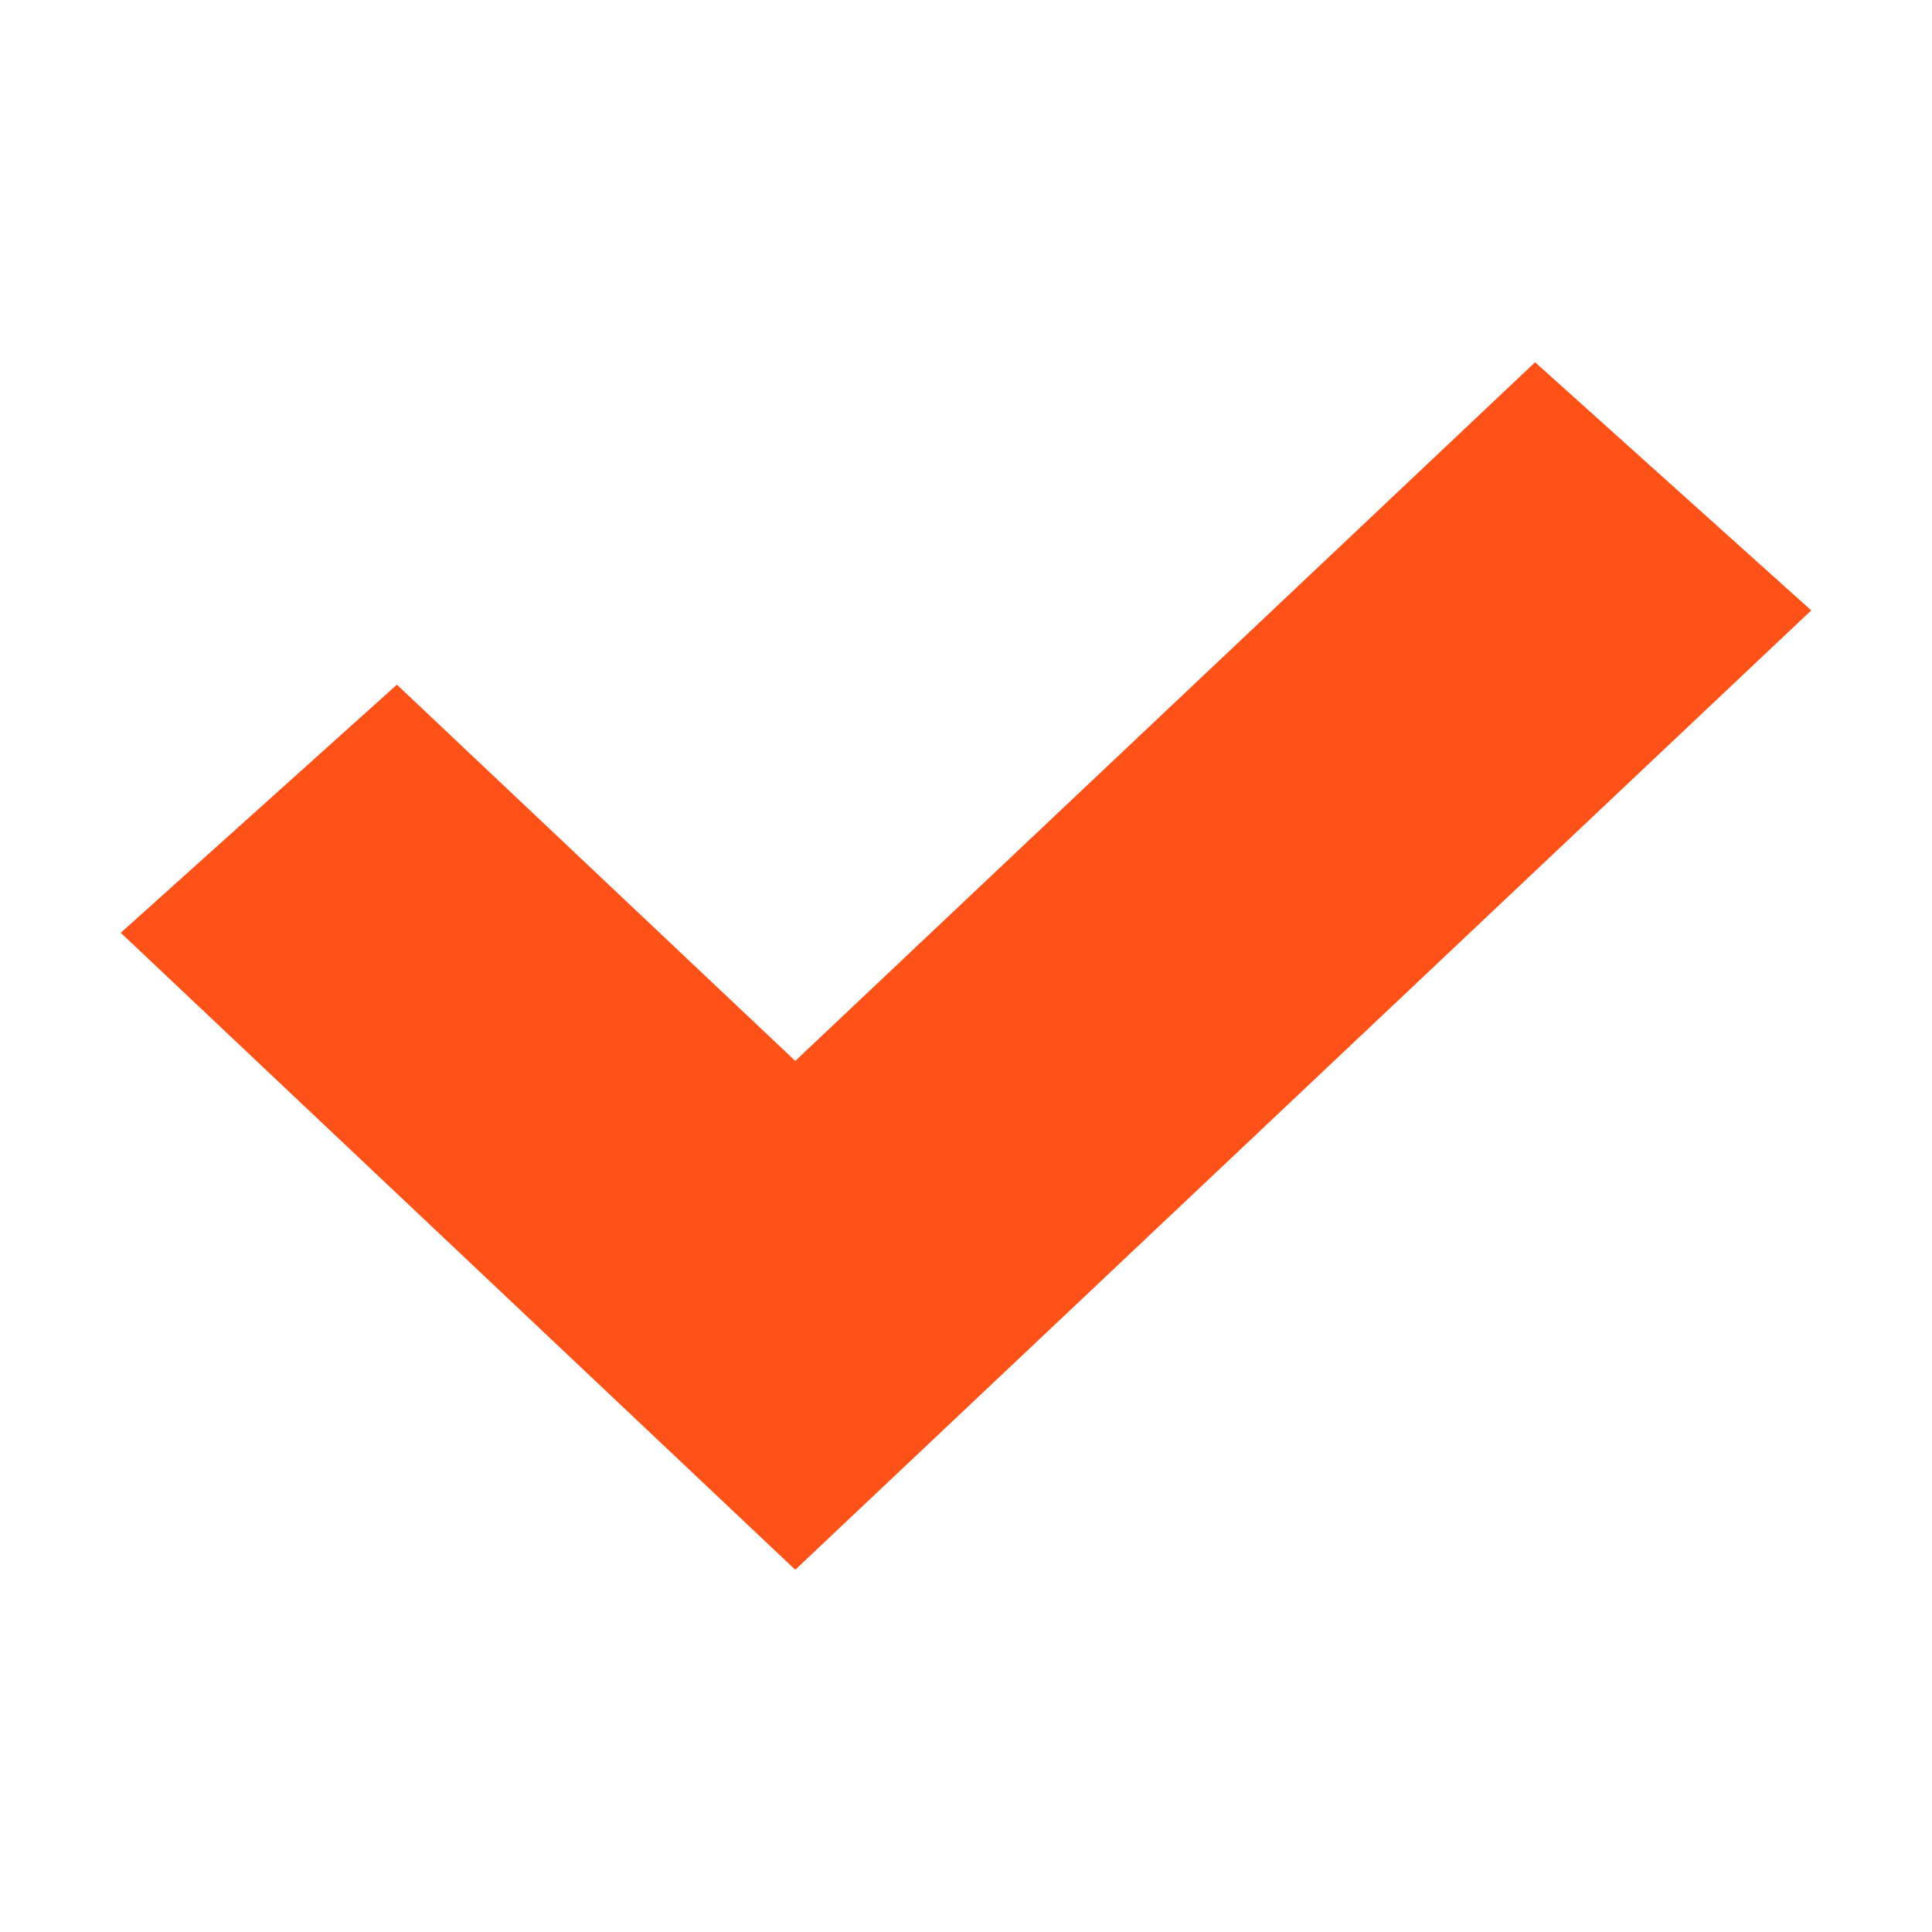
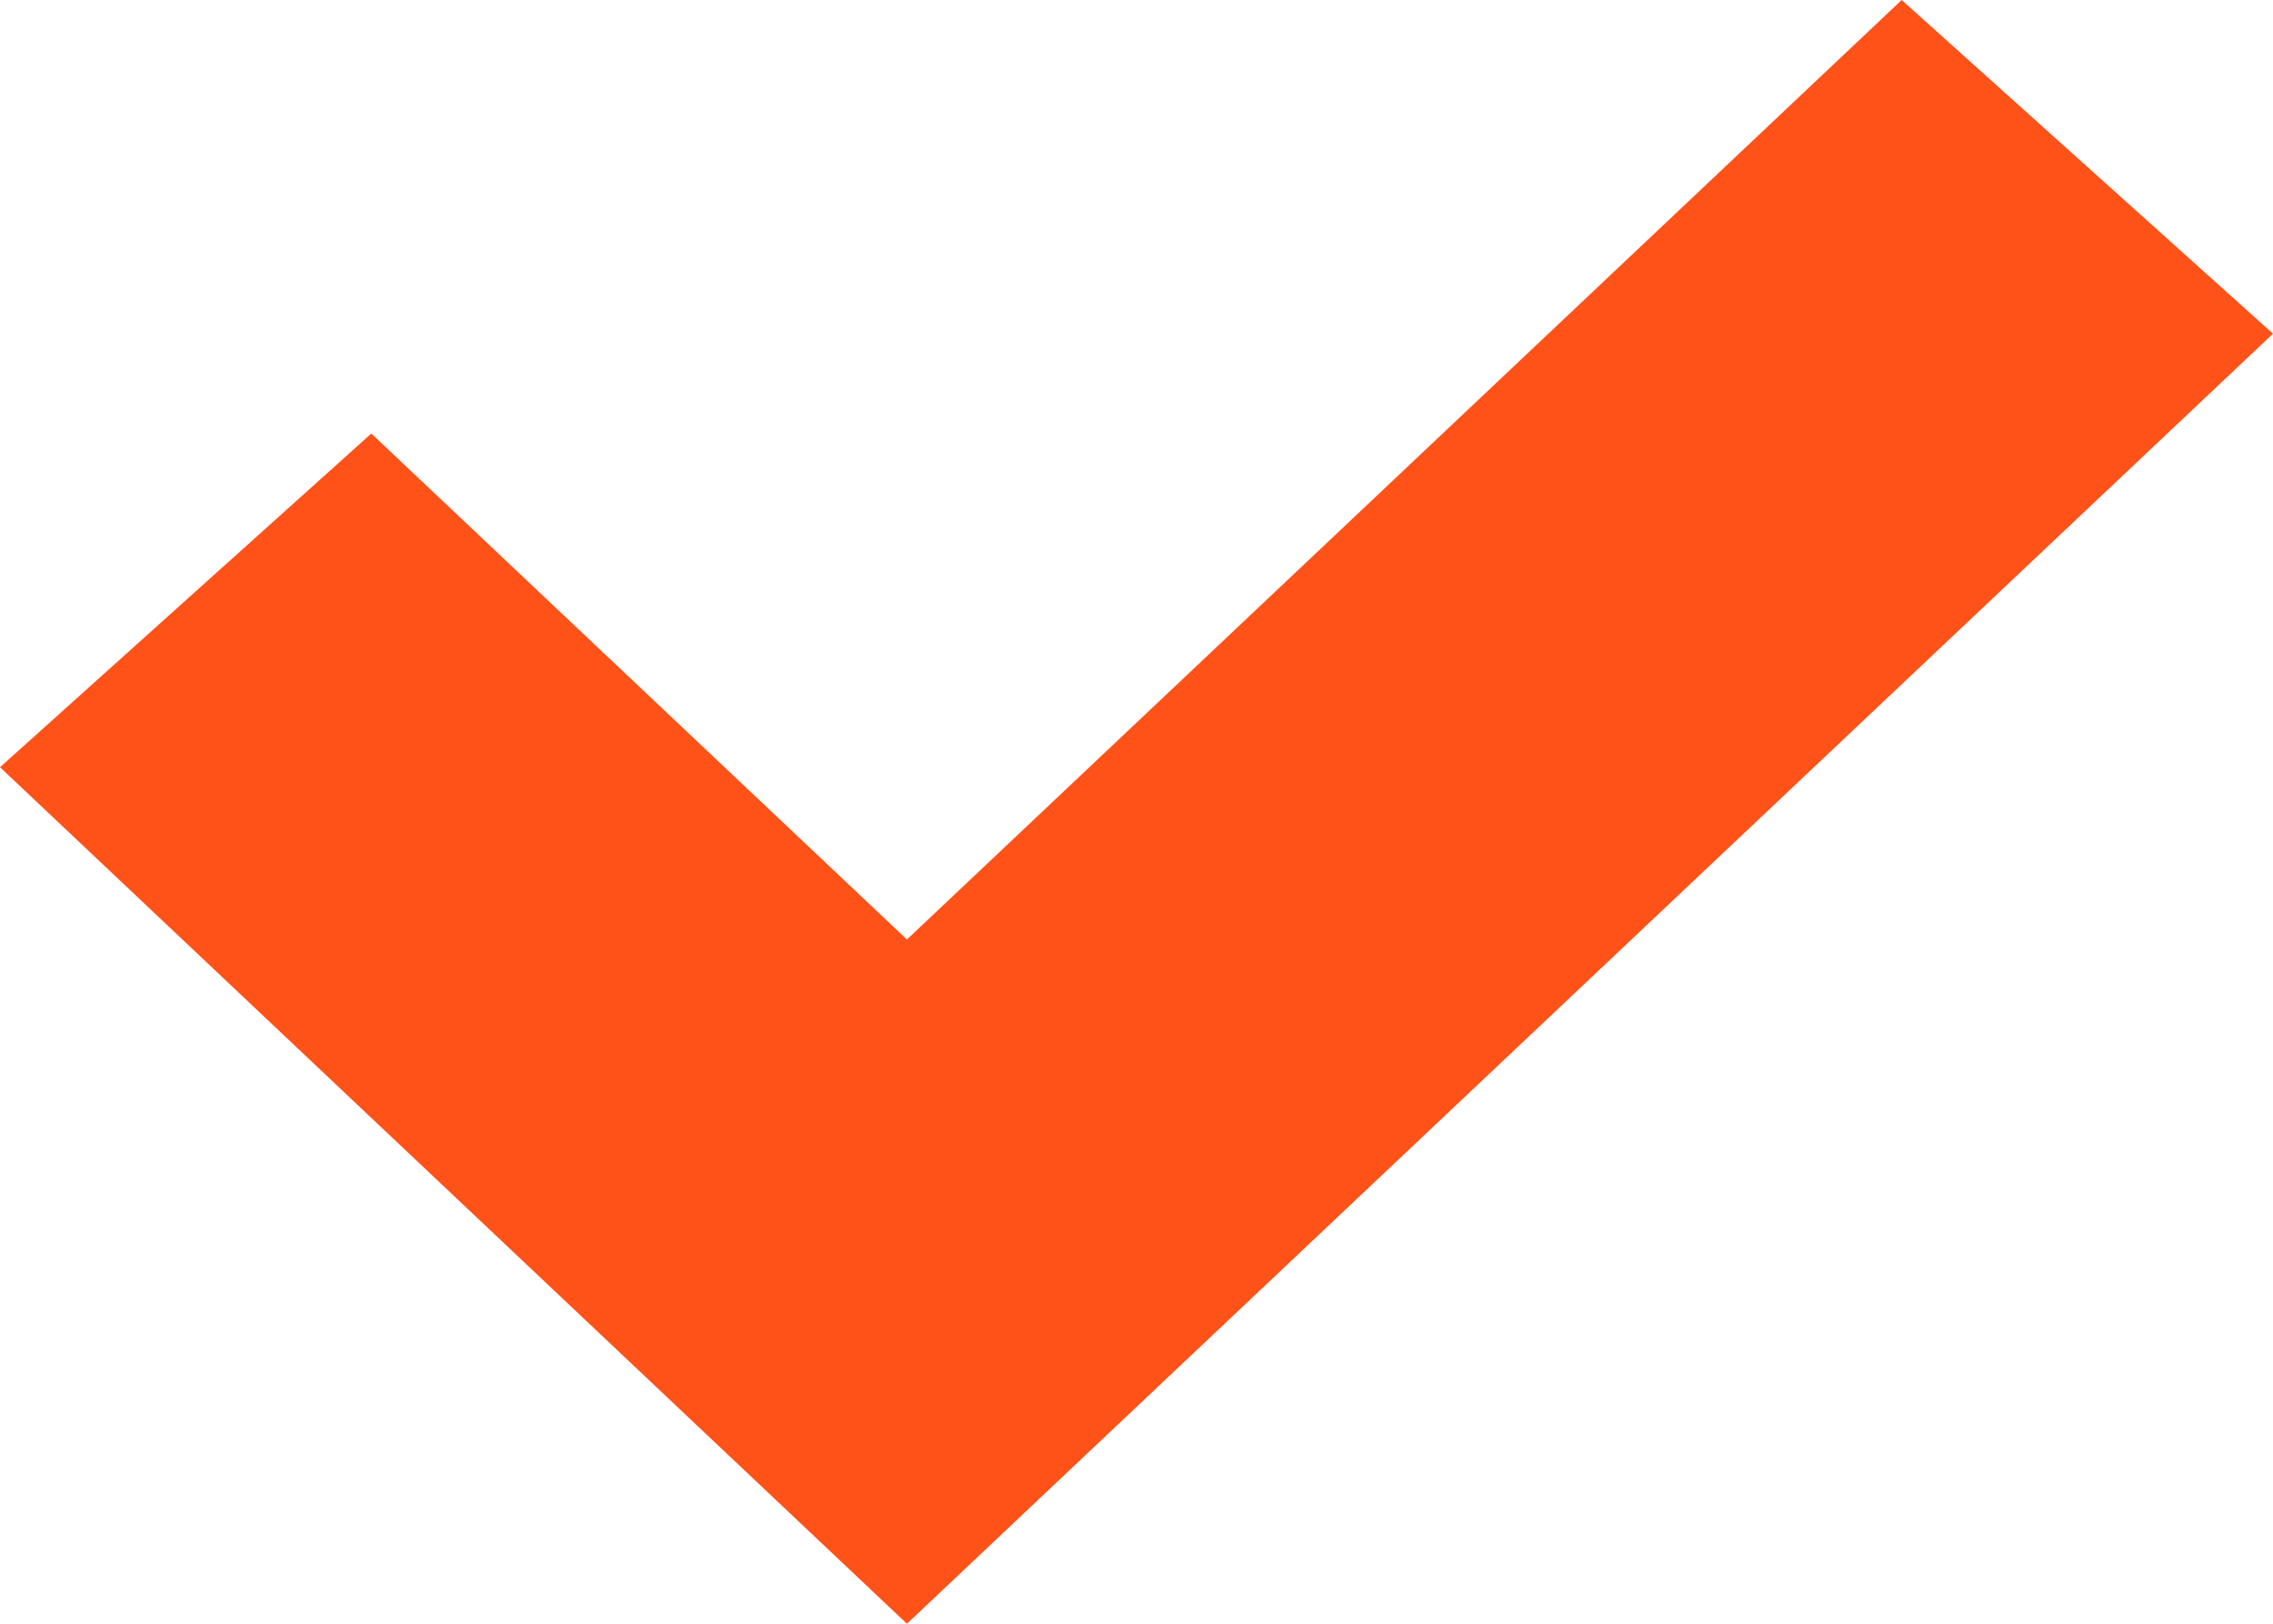
- <svg xmlns="http://www.w3.org/2000/svg" width="16" height="16" viewBox="0 0 16 16" fill="none">
-   <path fill-rule="evenodd" clip-rule="evenodd" d="M6.586 8.786L12.713 3L15 5.055L6.586 13L1 7.725L3.287 5.67L6.586 8.786Z" fill="#FF5219" />
+ <svg xmlns="http://www.w3.org/2000/svg" width="14" height="10" viewBox="0 0 14 10" fill="none">
+   <path fill-rule="evenodd" clip-rule="evenodd" d="M5.586 5.786L11.713 0L14 2.055L5.586 10L0 4.725L2.287 2.67L5.586 5.786Z" fill="#FF5219" />
</svg>
